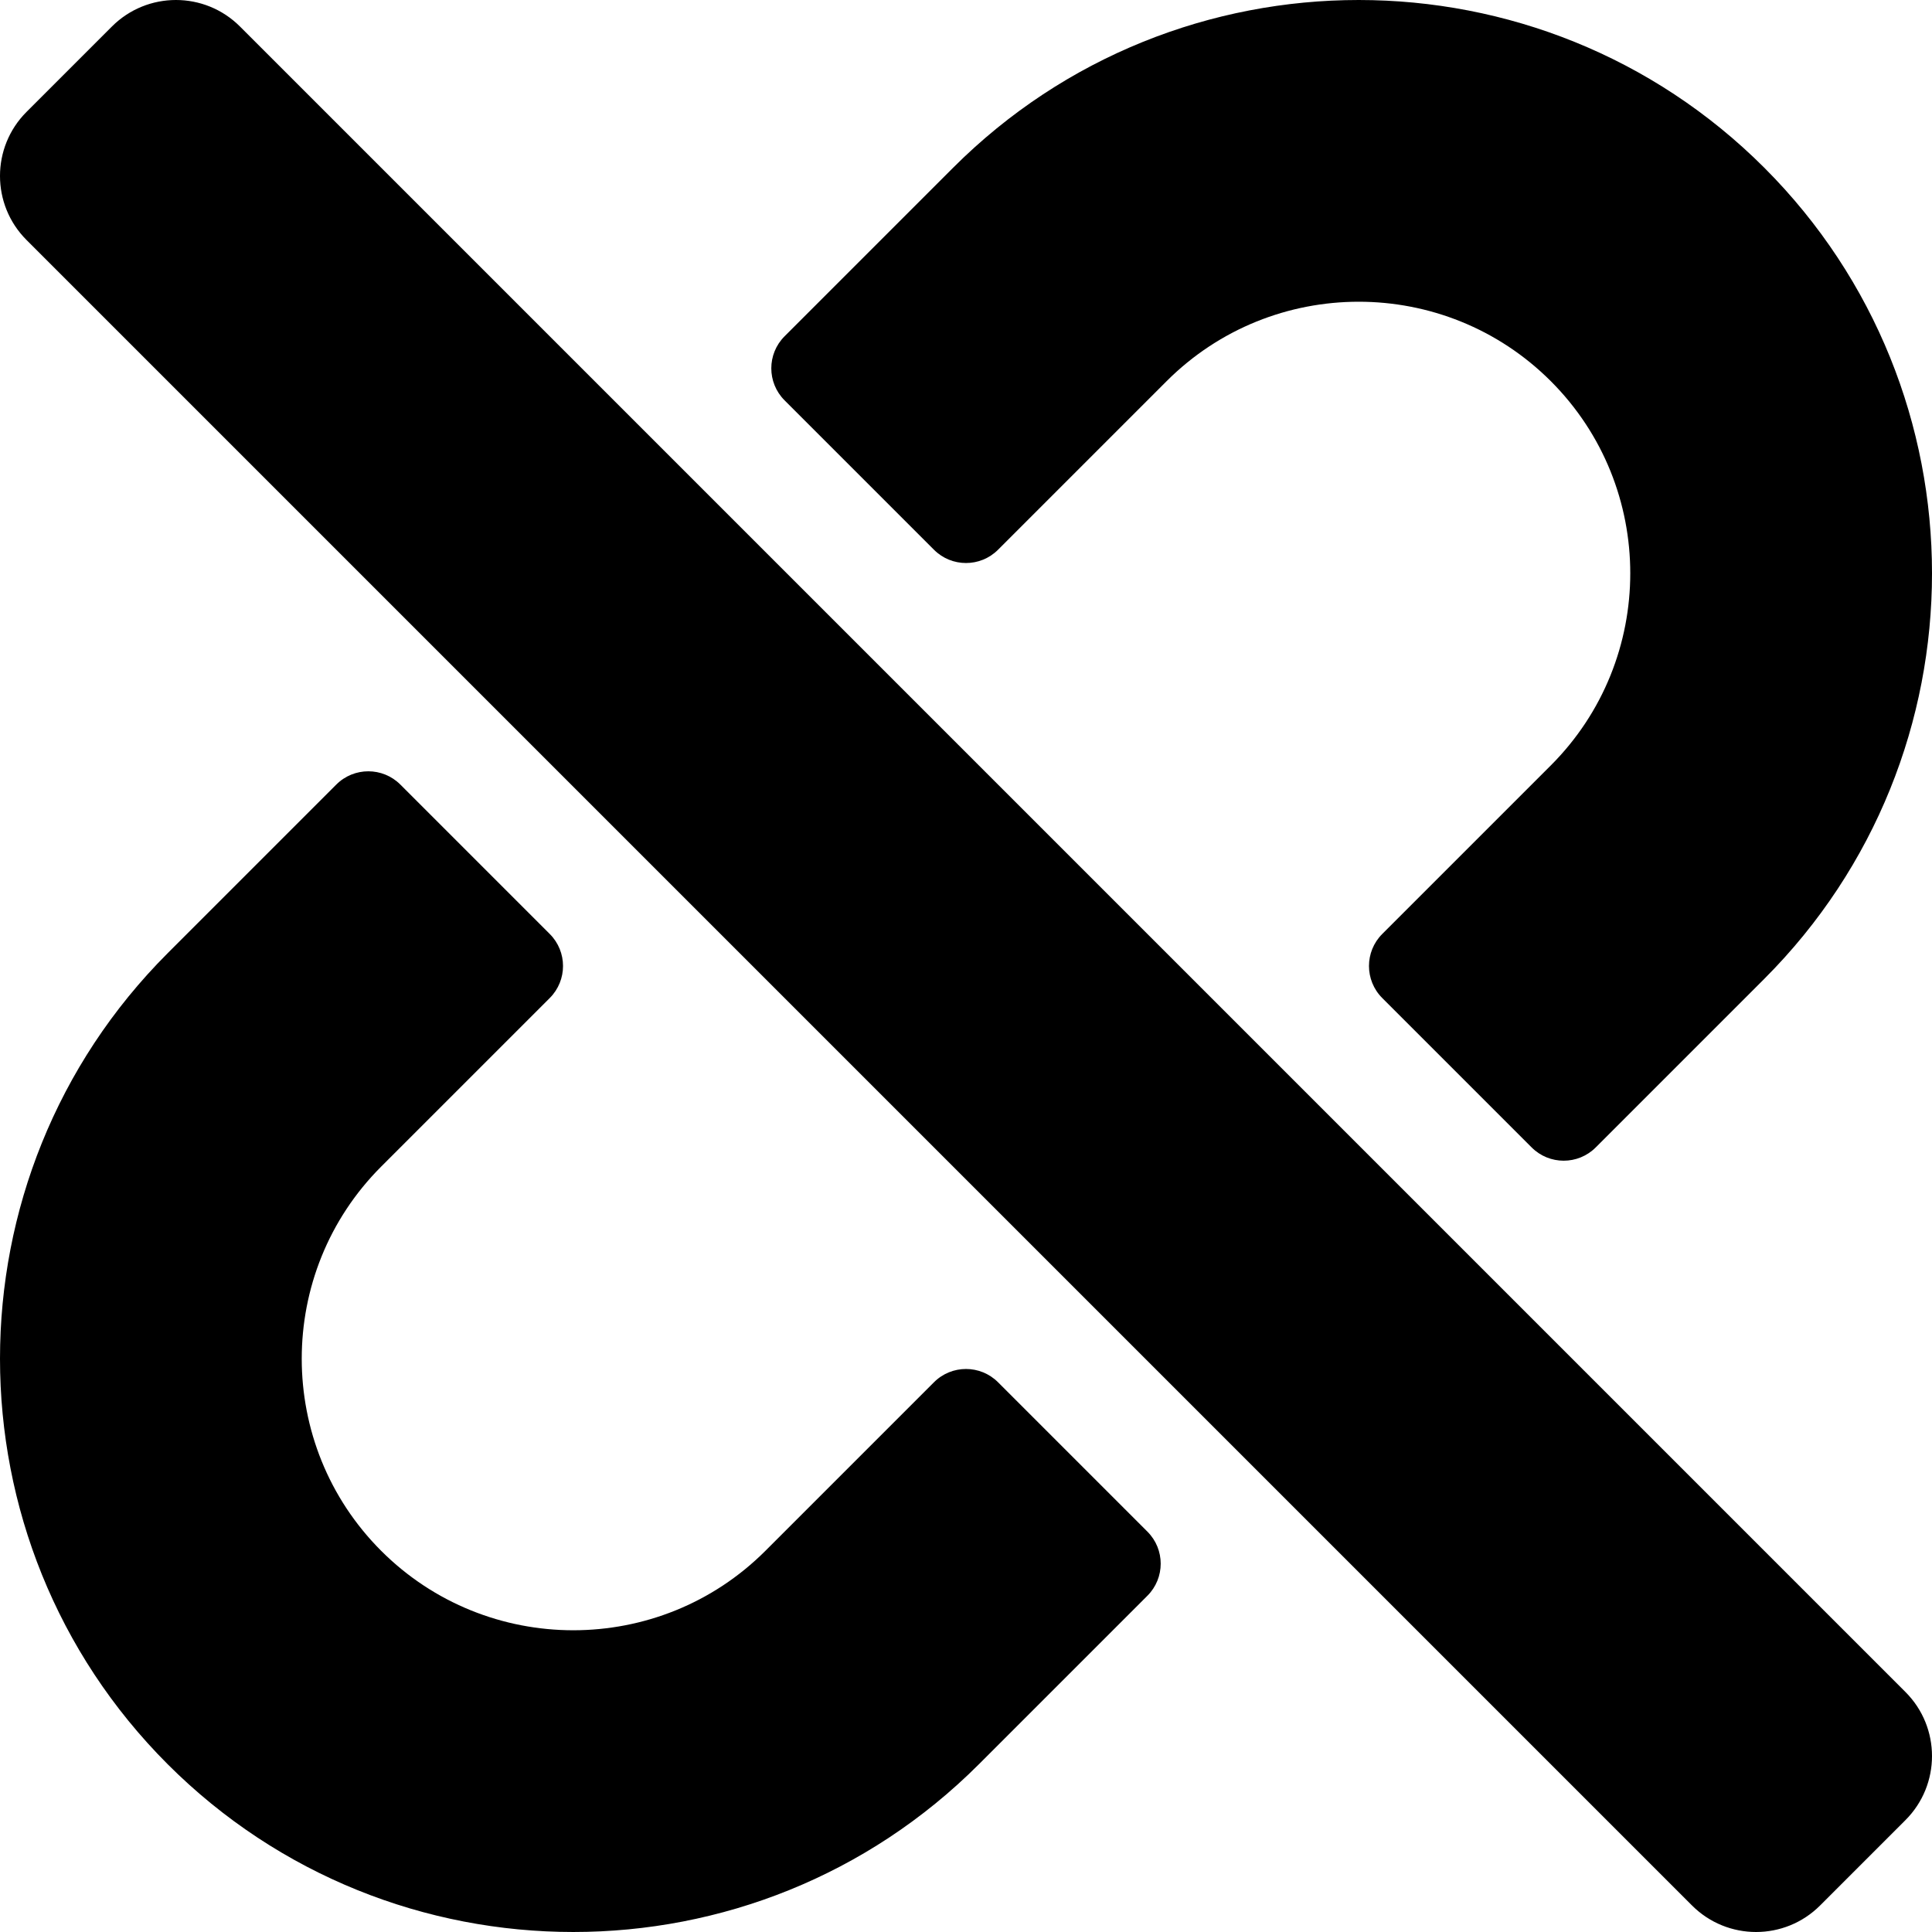
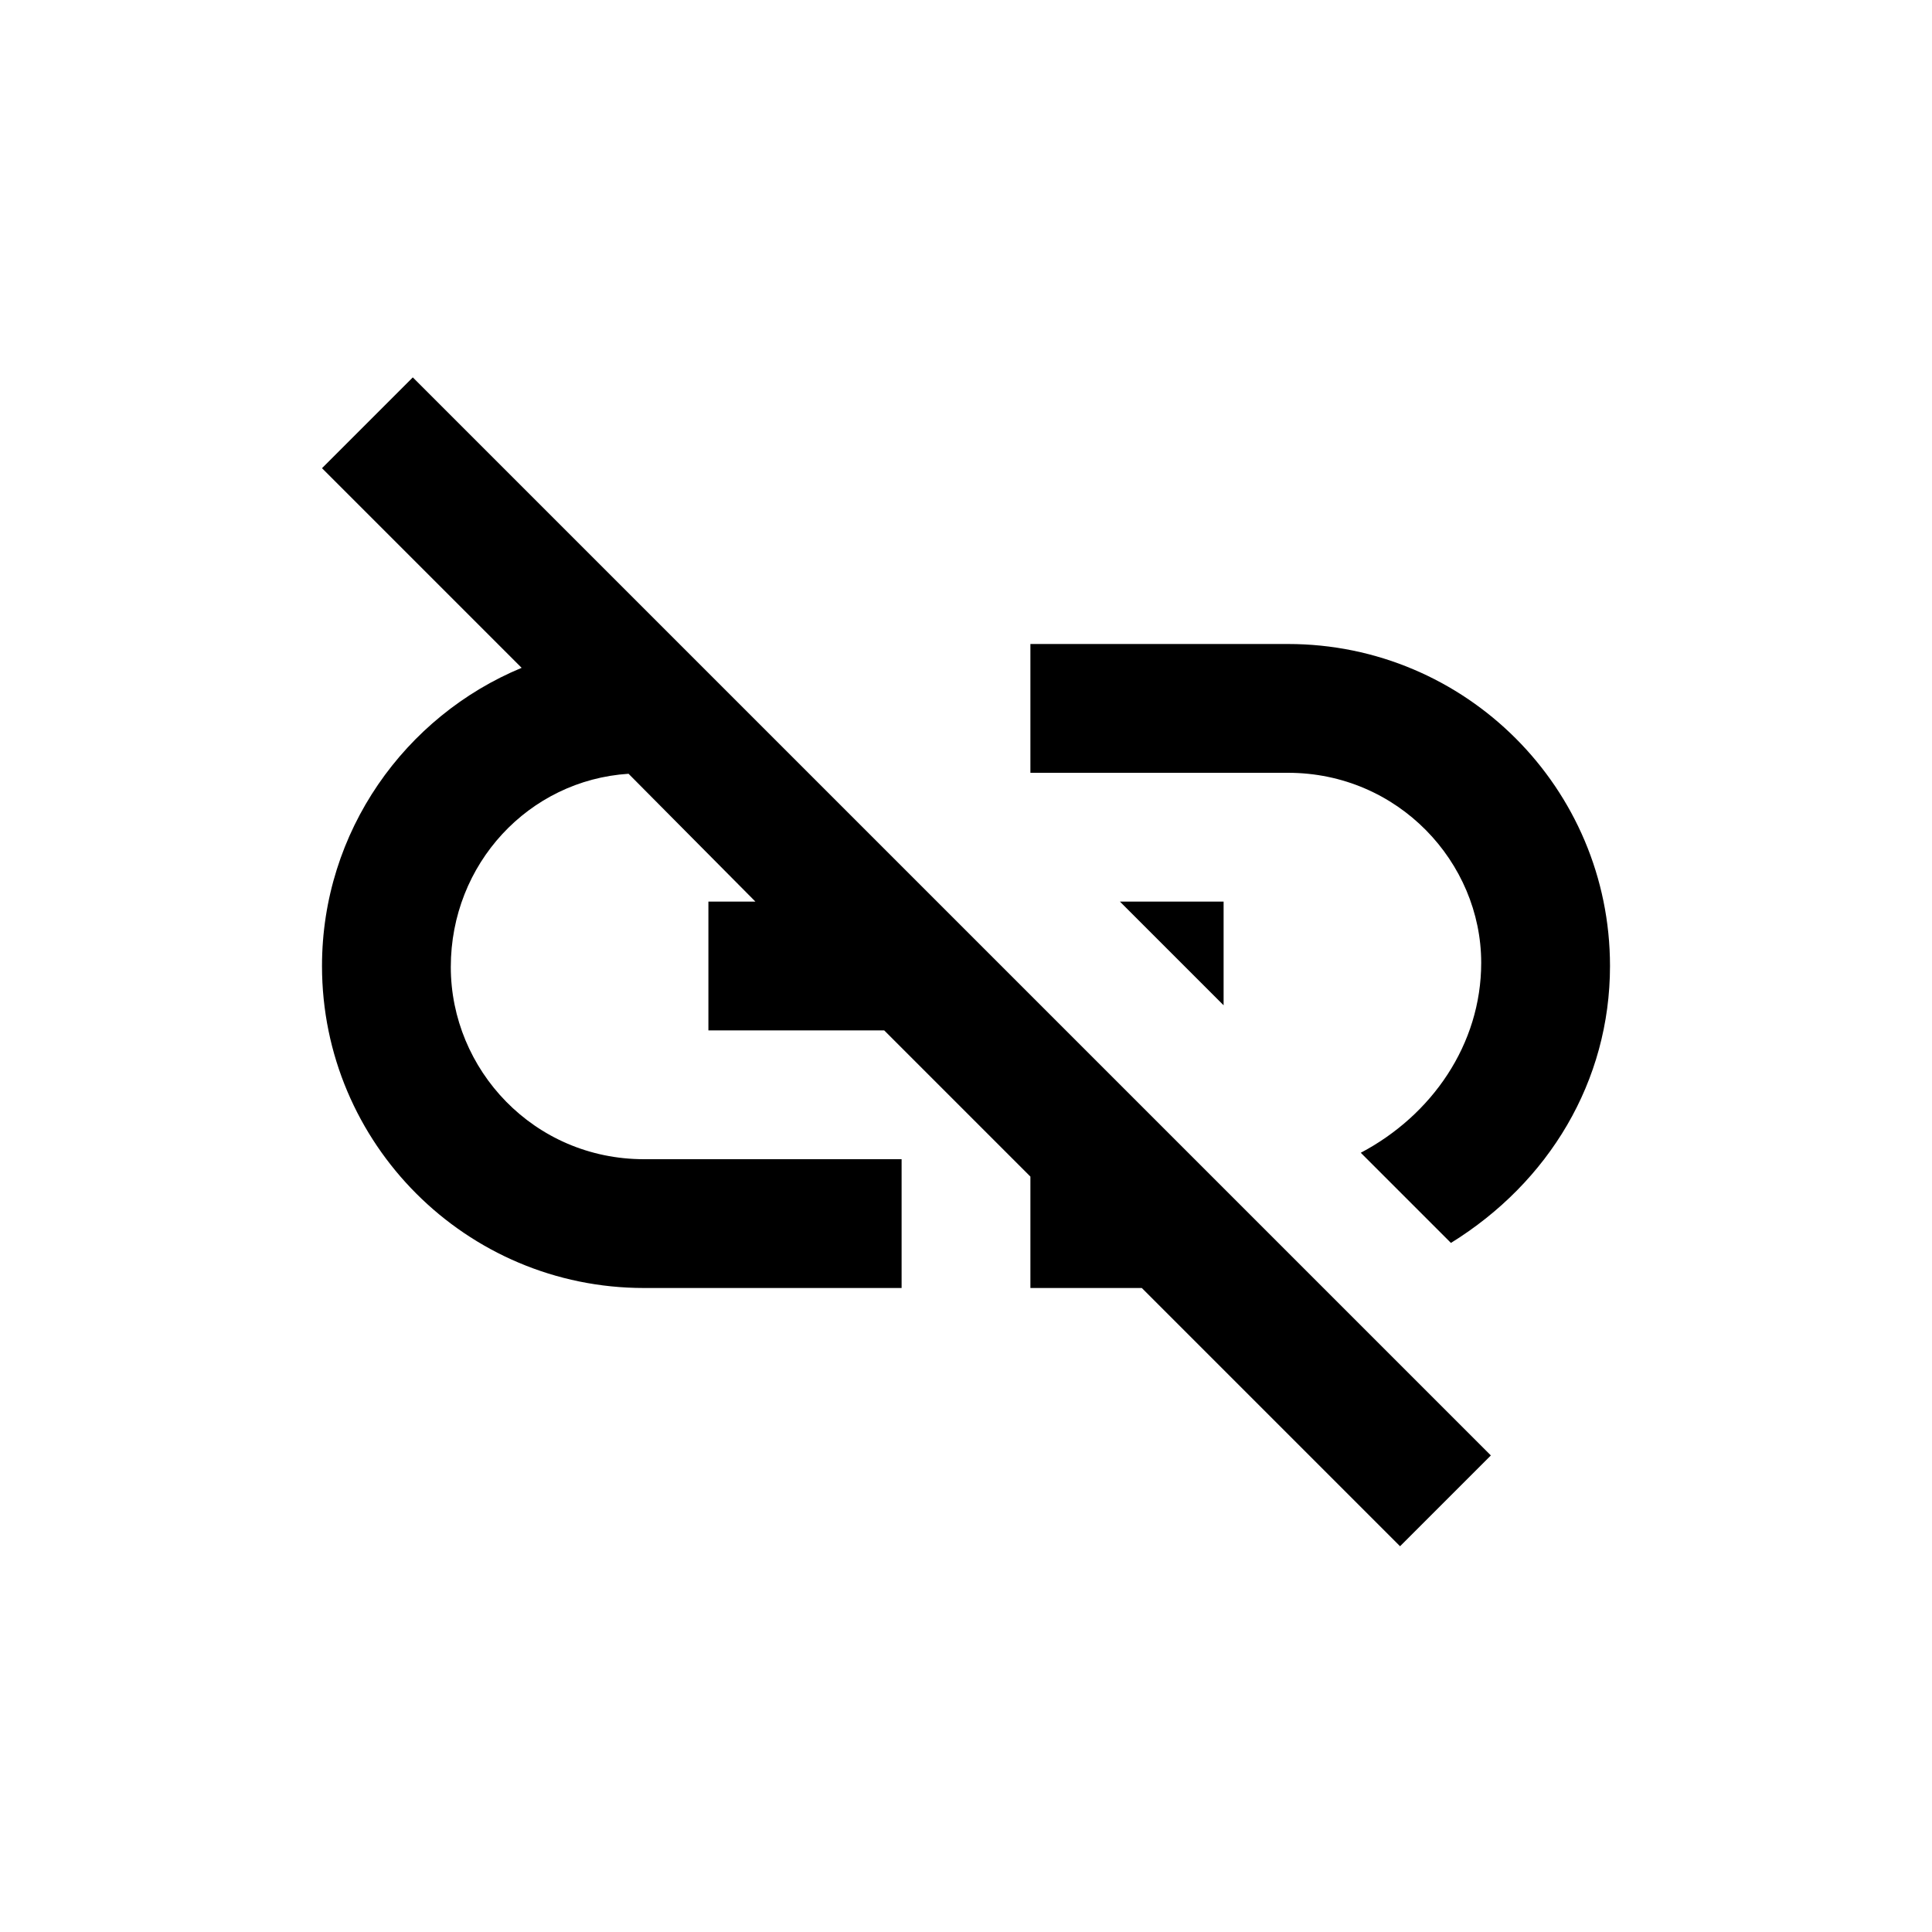
- <svg xmlns="http://www.w3.org/2000/svg" viewBox="0 0 512 512">
-   <path d="M304.083 405.907c4.686 4.686 4.686 12.284 0 16.971l-44.674 44.674c-59.263 59.262-155.693 59.266-214.961 0-59.264-59.265-59.264-155.696 0-214.96l44.675-44.675c4.686-4.686 12.284-4.686 16.971 0l39.598 39.598c4.686 4.686 4.686 12.284 0 16.971l-44.675 44.674c-28.072 28.073-28.072 73.75 0 101.823 28.072 28.072 73.75 28.073 101.824 0l44.674-44.674c4.686-4.686 12.284-4.686 16.971 0l39.597 39.598zm-56.568-260.216c4.686 4.686 12.284 4.686 16.971 0l44.674-44.674c28.072-28.075 73.75-28.073 101.824 0 28.072 28.073 28.072 73.75 0 101.823l-44.675 44.674c-4.686 4.686-4.686 12.284 0 16.971l39.598 39.598c4.686 4.686 12.284 4.686 16.971 0l44.675-44.675c59.265-59.265 59.265-155.695 0-214.96-59.266-59.264-155.695-59.264-214.961 0l-44.674 44.674c-4.686 4.686-4.686 12.284 0 16.971l39.597 39.598zm234.828 359.28l22.627-22.627c9.373-9.373 9.373-24.569 0-33.941L63.598 7.029c-9.373-9.373-24.569-9.373-33.941 0L7.029 29.657c-9.373 9.373-9.373 24.569 0 33.941l441.373 441.373c9.373 9.372 24.569 9.372 33.941 0z" />
+ <svg xmlns="http://www.w3.org/2000/svg" width="30" height="30">
+   <g>
+     <g>
+       <path d="m17.39,14l1.61,1.61l0,-1.61l-1.61,0zm2.61,-4l-4,0l0,2l4,0c1.71,0 3,1.39 3,2.95c0,1.27 -0.77,2.37 -1.87,2.95l1.4,1.4c1.52,-0.94 2.47,-2.51 2.47,-4.3c0,-2.76 -2.24,-5 -5,-5zm-15,-2.73l3.1,3.1c-1.81,0.75 -3.1,2.54 -3.1,4.63c0,2.76 2.24,5 5,5l4,0l0,-2l-4,0c-1.71,0 -3,-1.39 -3,-2.985c0,-1.6 1.21,-2.9 2.76,-3l1.97,1.985l-0.73,0l0,2l2.73,0l2.27,2.27l0,1.73l1.73,0l4.01,4.01l1.41,-1.41l-16.74,-16.74l-1.41,1.41z" fill="#000" />
+       <path d="m3,3l24,0l0,24l-24,0l0,-24z" fill="none" />
+     </g>
+   </g>
</svg>
